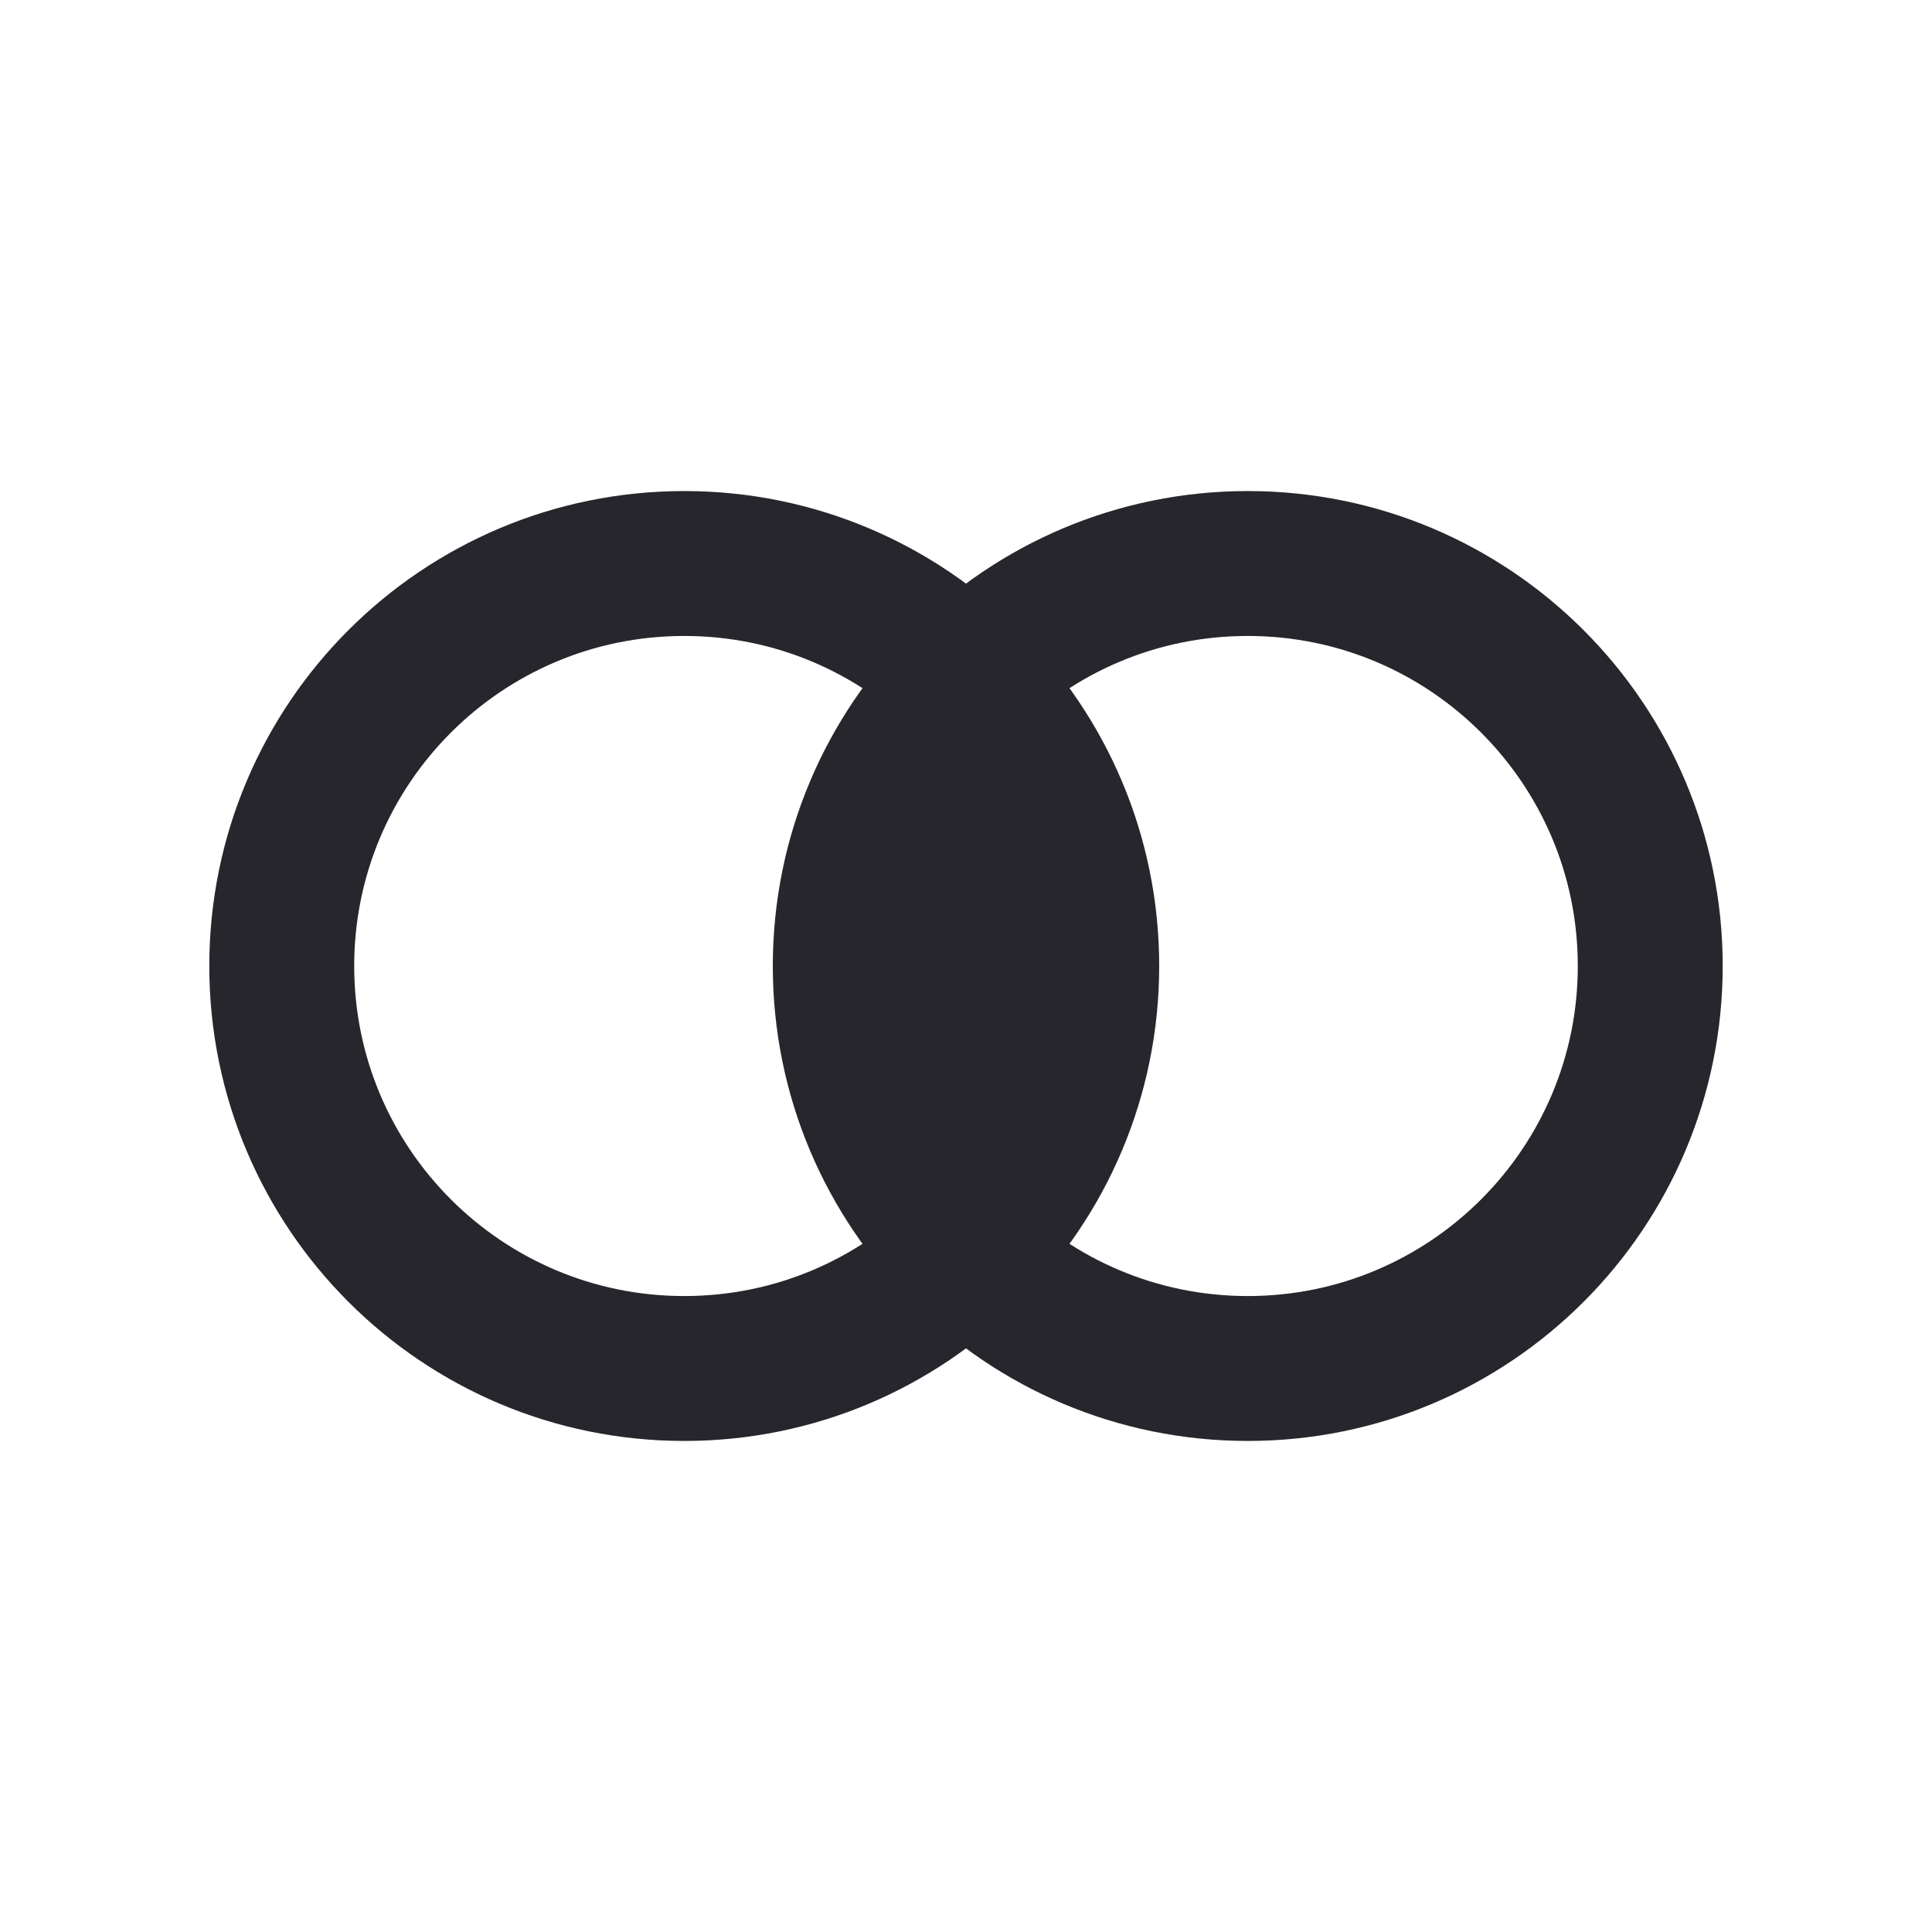
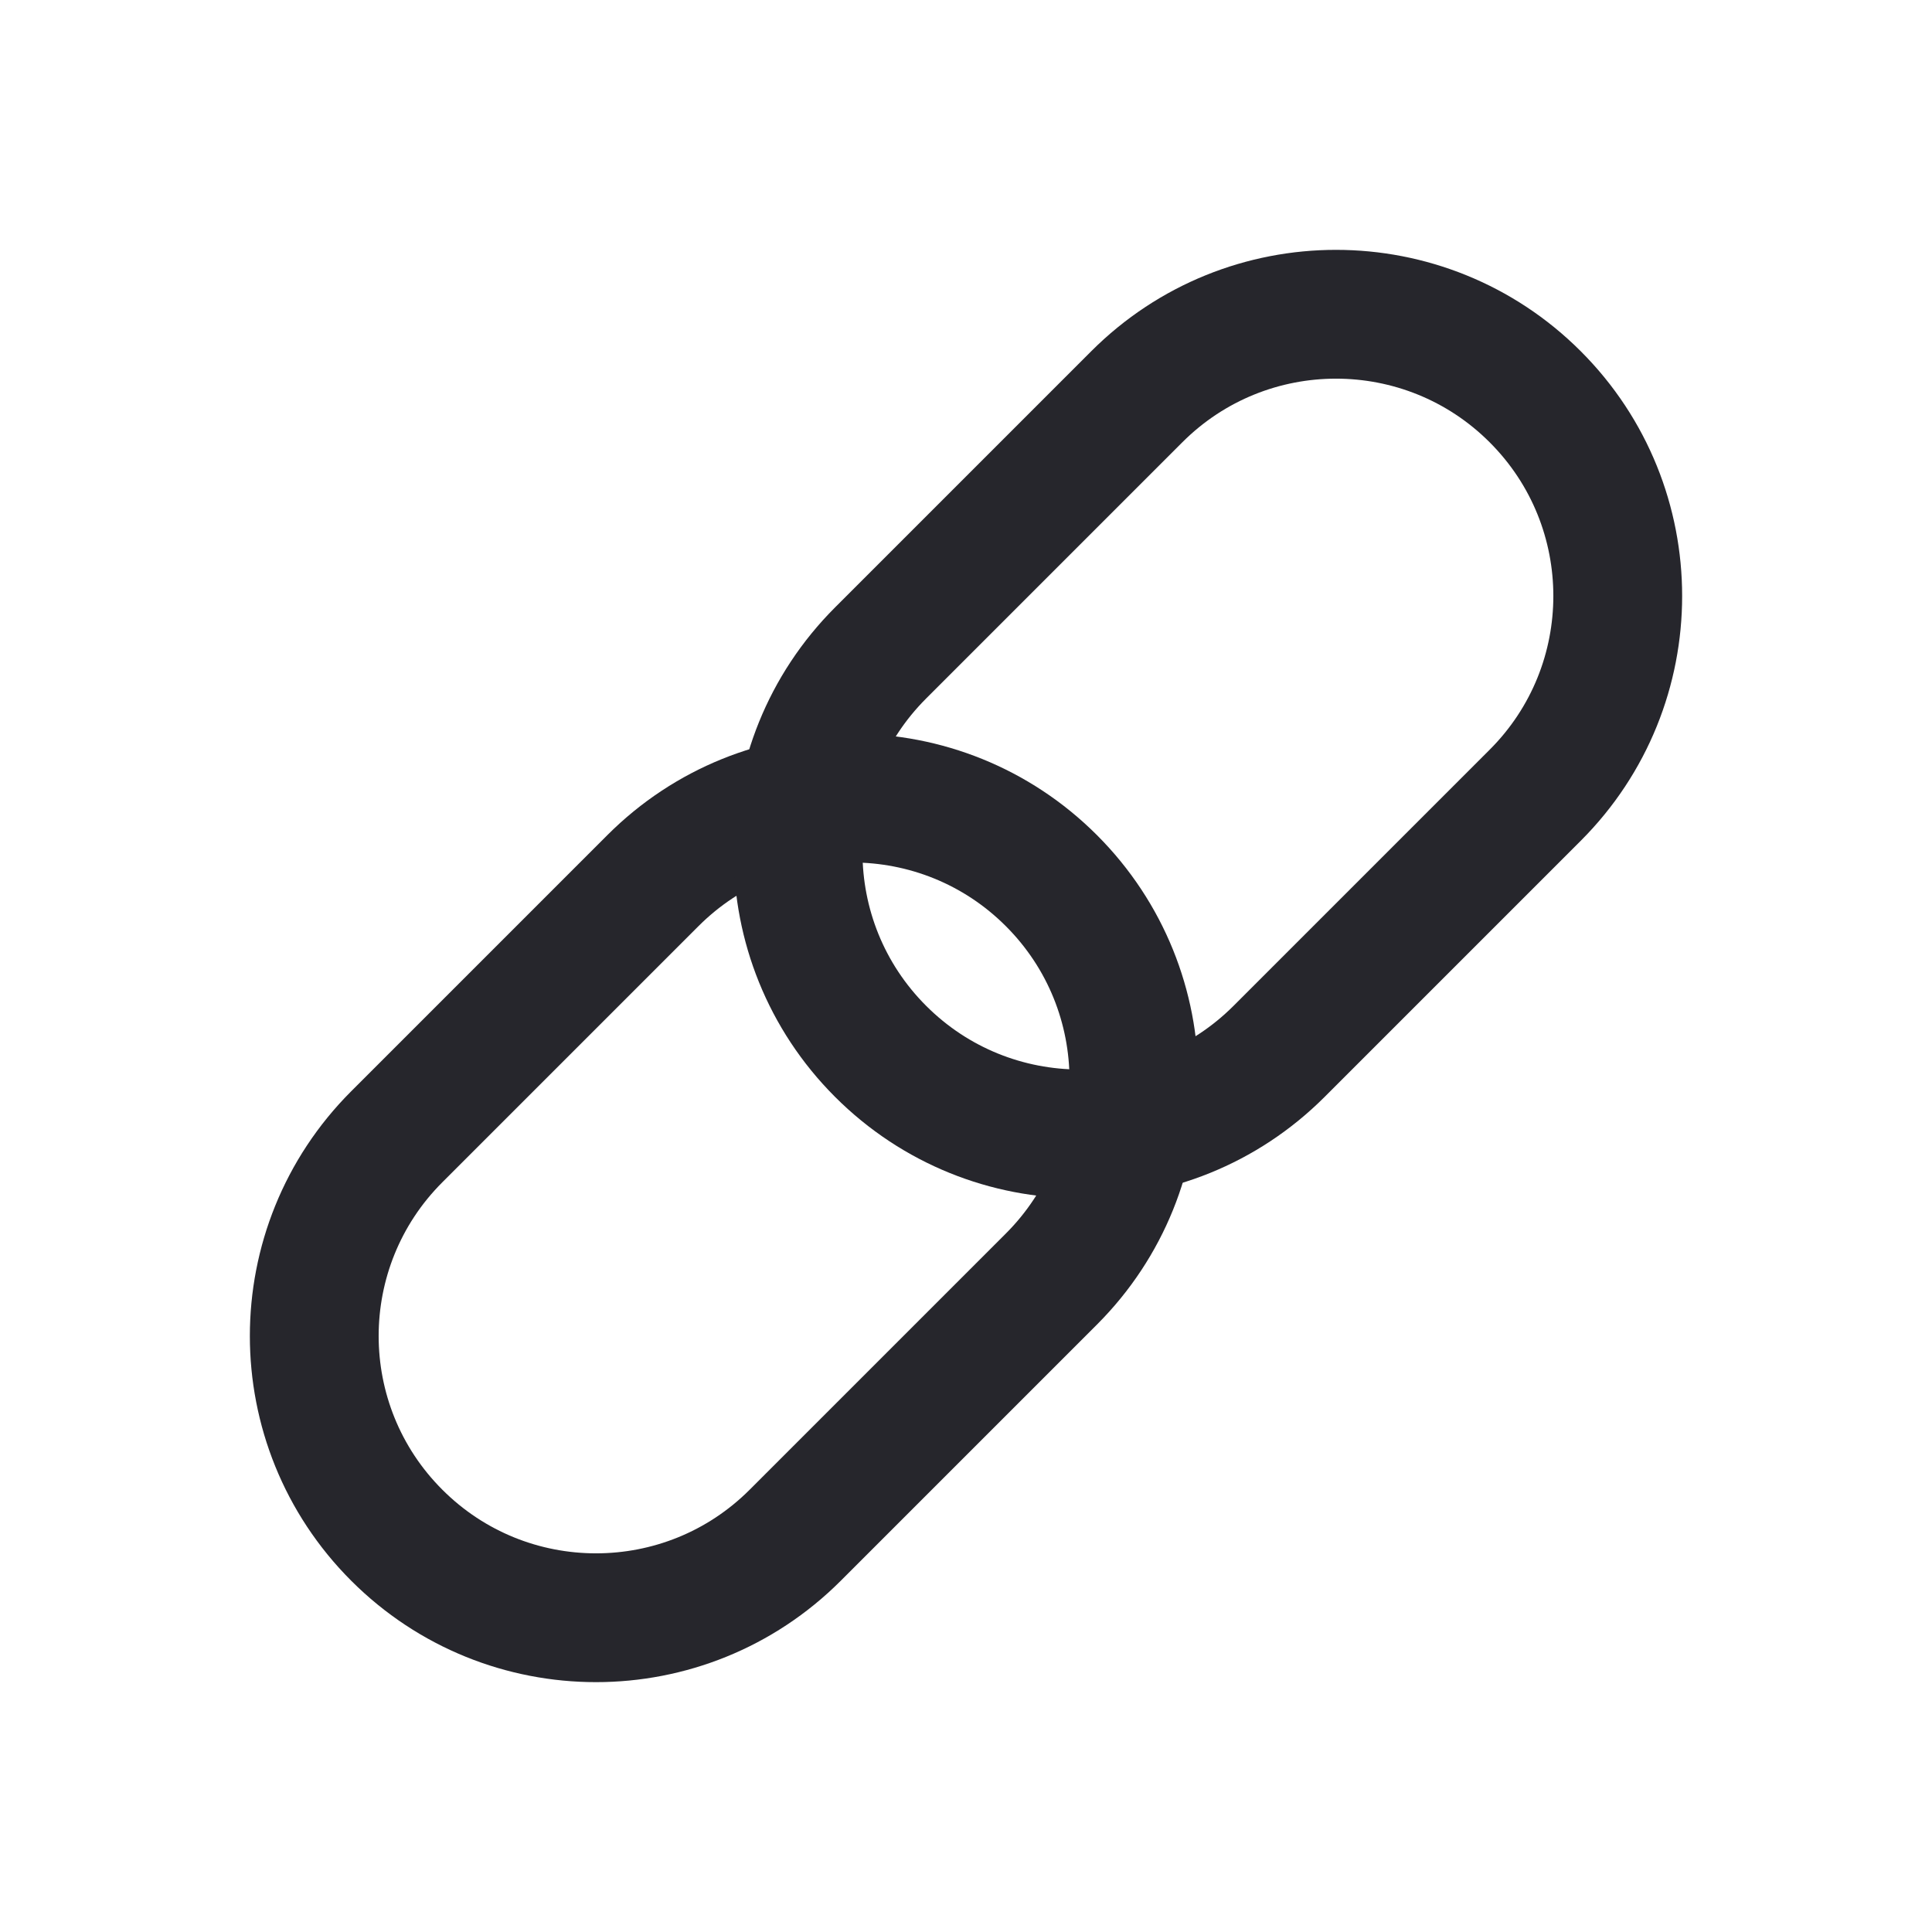
- <svg xmlns="http://www.w3.org/2000/svg" width="24" height="24" viewBox="0 0 24 24" fill="none" stroke="#26262C" stroke-width="1.8" stroke-linecap="round" stroke-linejoin="round">
-   <circle cx="8.5" cy="12" r="5" />
-   <circle cx="15.5" cy="12" r="5" />
-   <path d="M12 9.5v5" />
+ <svg xmlns="http://www.w3.org/2000/svg" width="24" height="24" viewBox="0 0 24 24" fill="none" stroke="#26262C" stroke-width="1.6" stroke-linecap="round" stroke-linejoin="round">
+   <g transform="rotate(-45 12 12)">
+     <rect x="2" y="8.5" width="11.5" height="7" rx="3.5" />
+     <rect x="10.5" y="8.5" width="11.5" height="7" rx="3.5" />
+   </g>
</svg>
